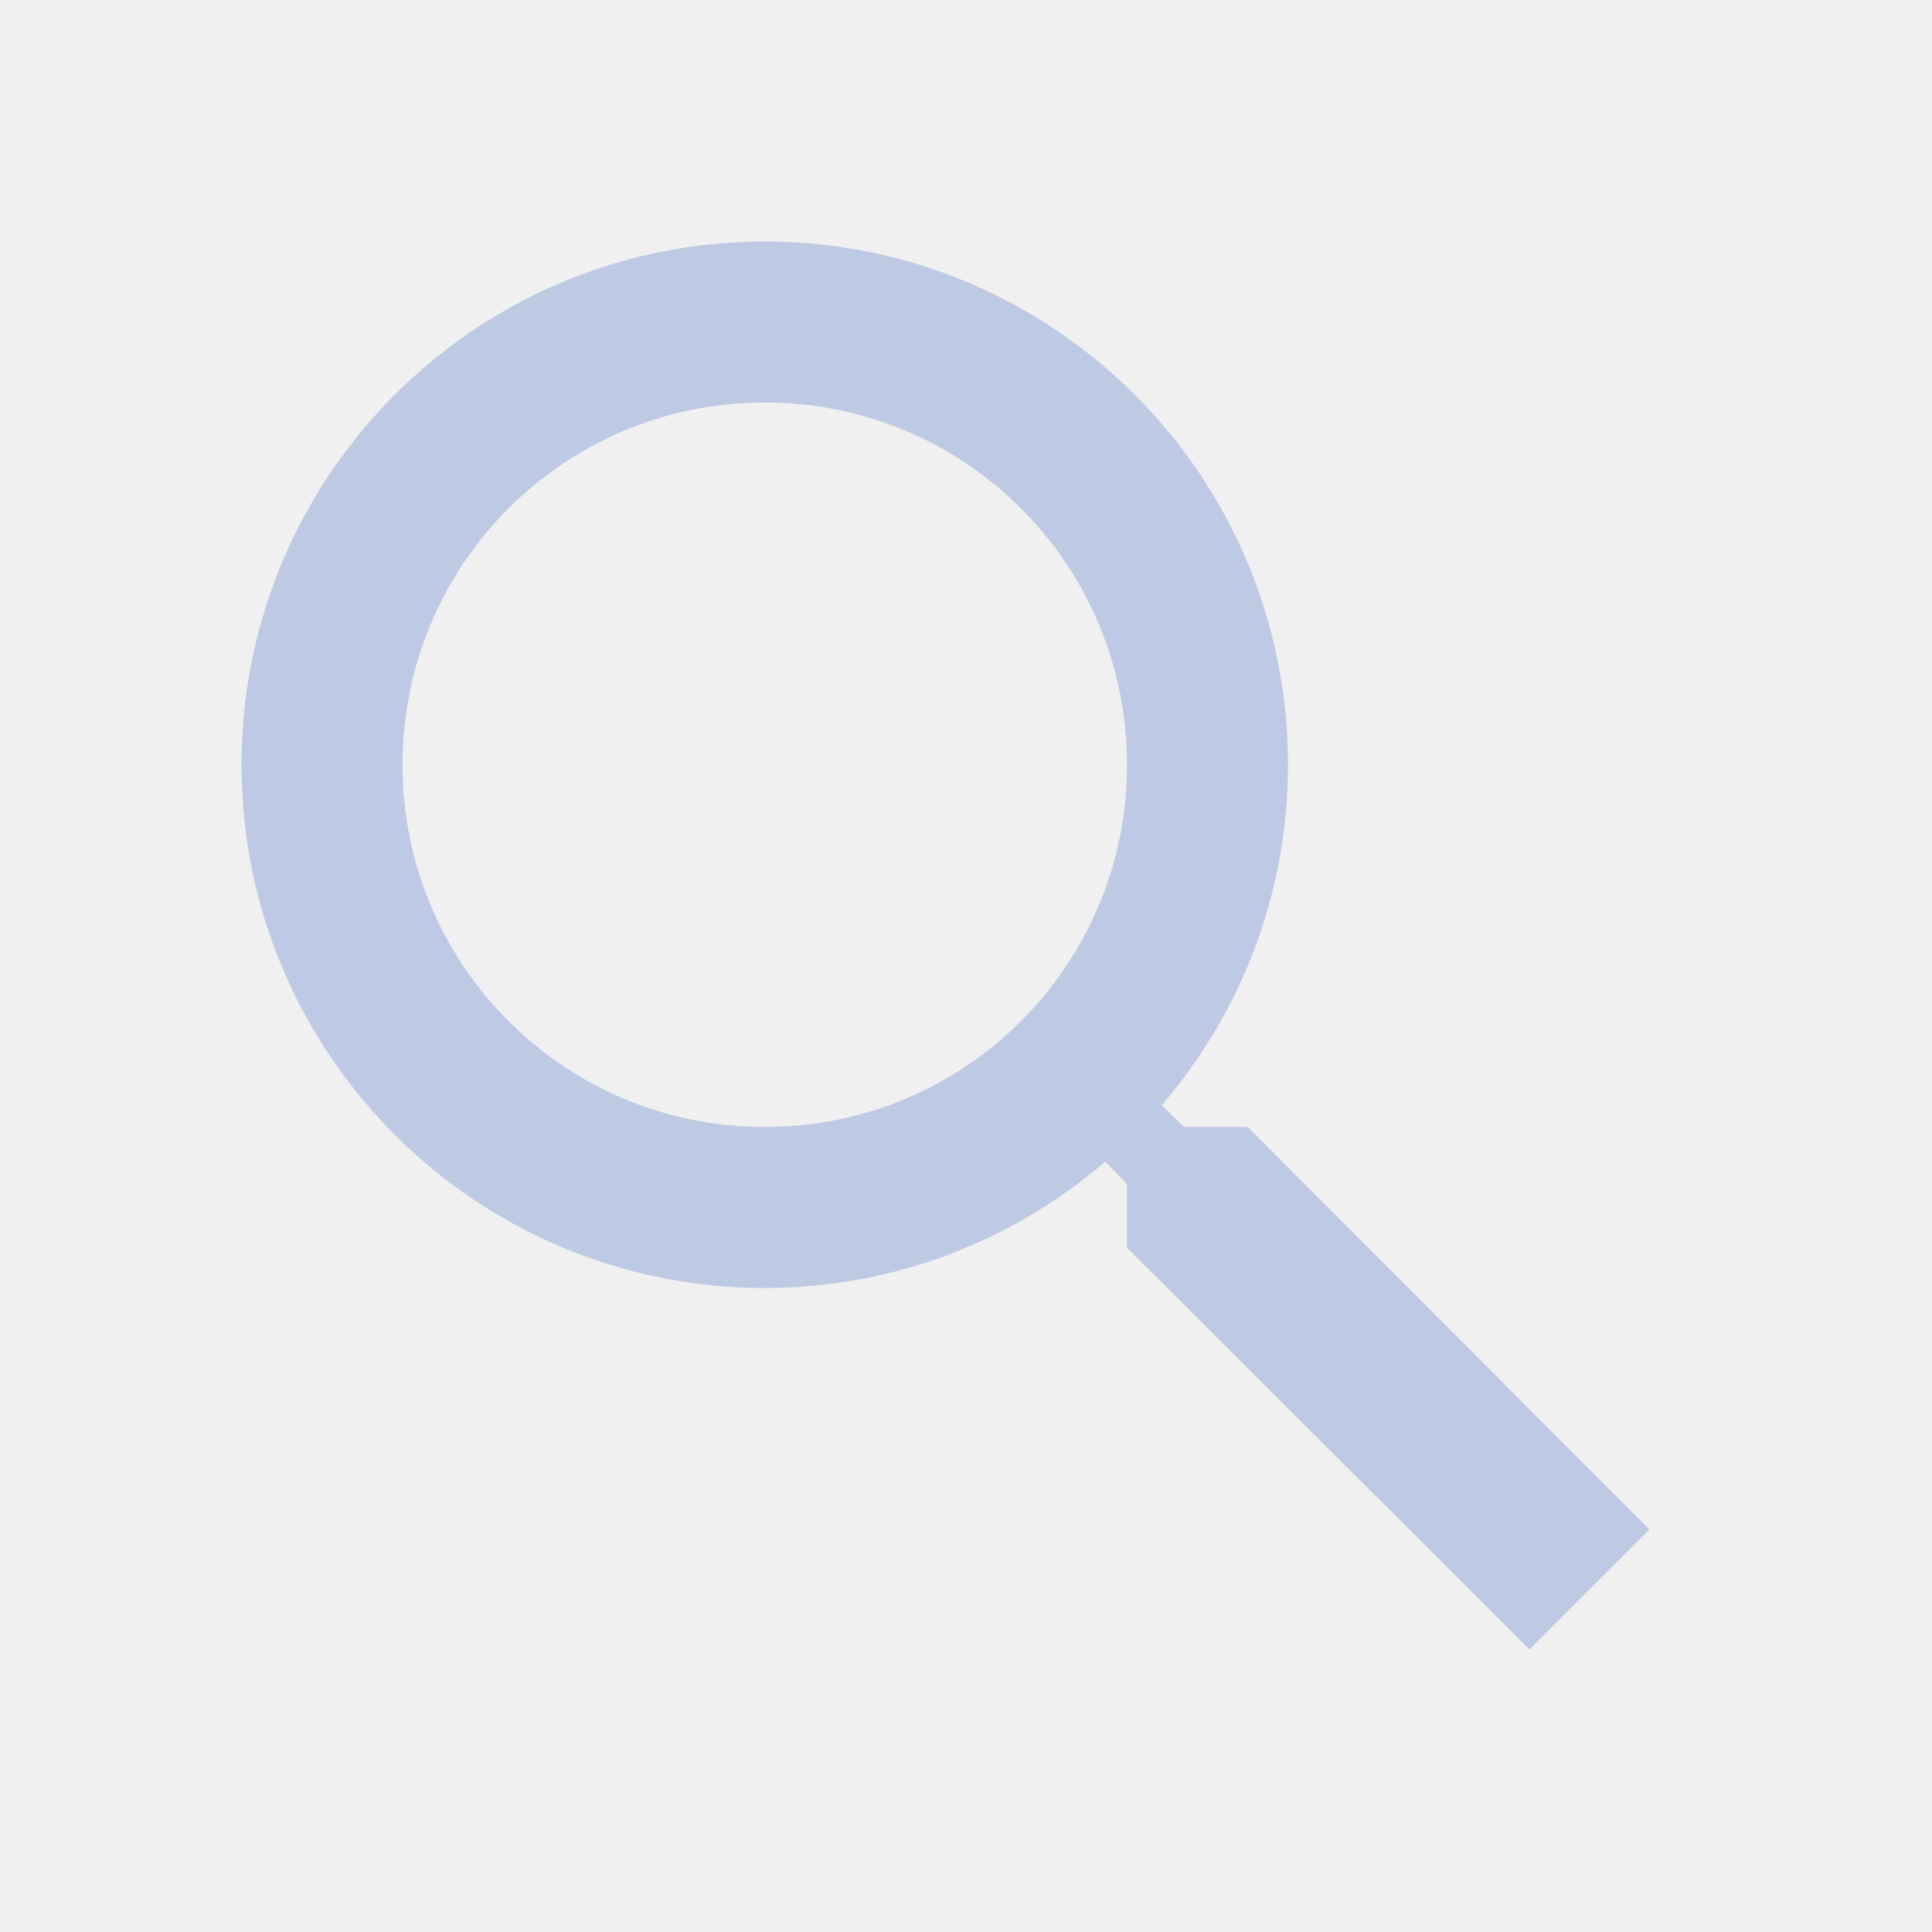
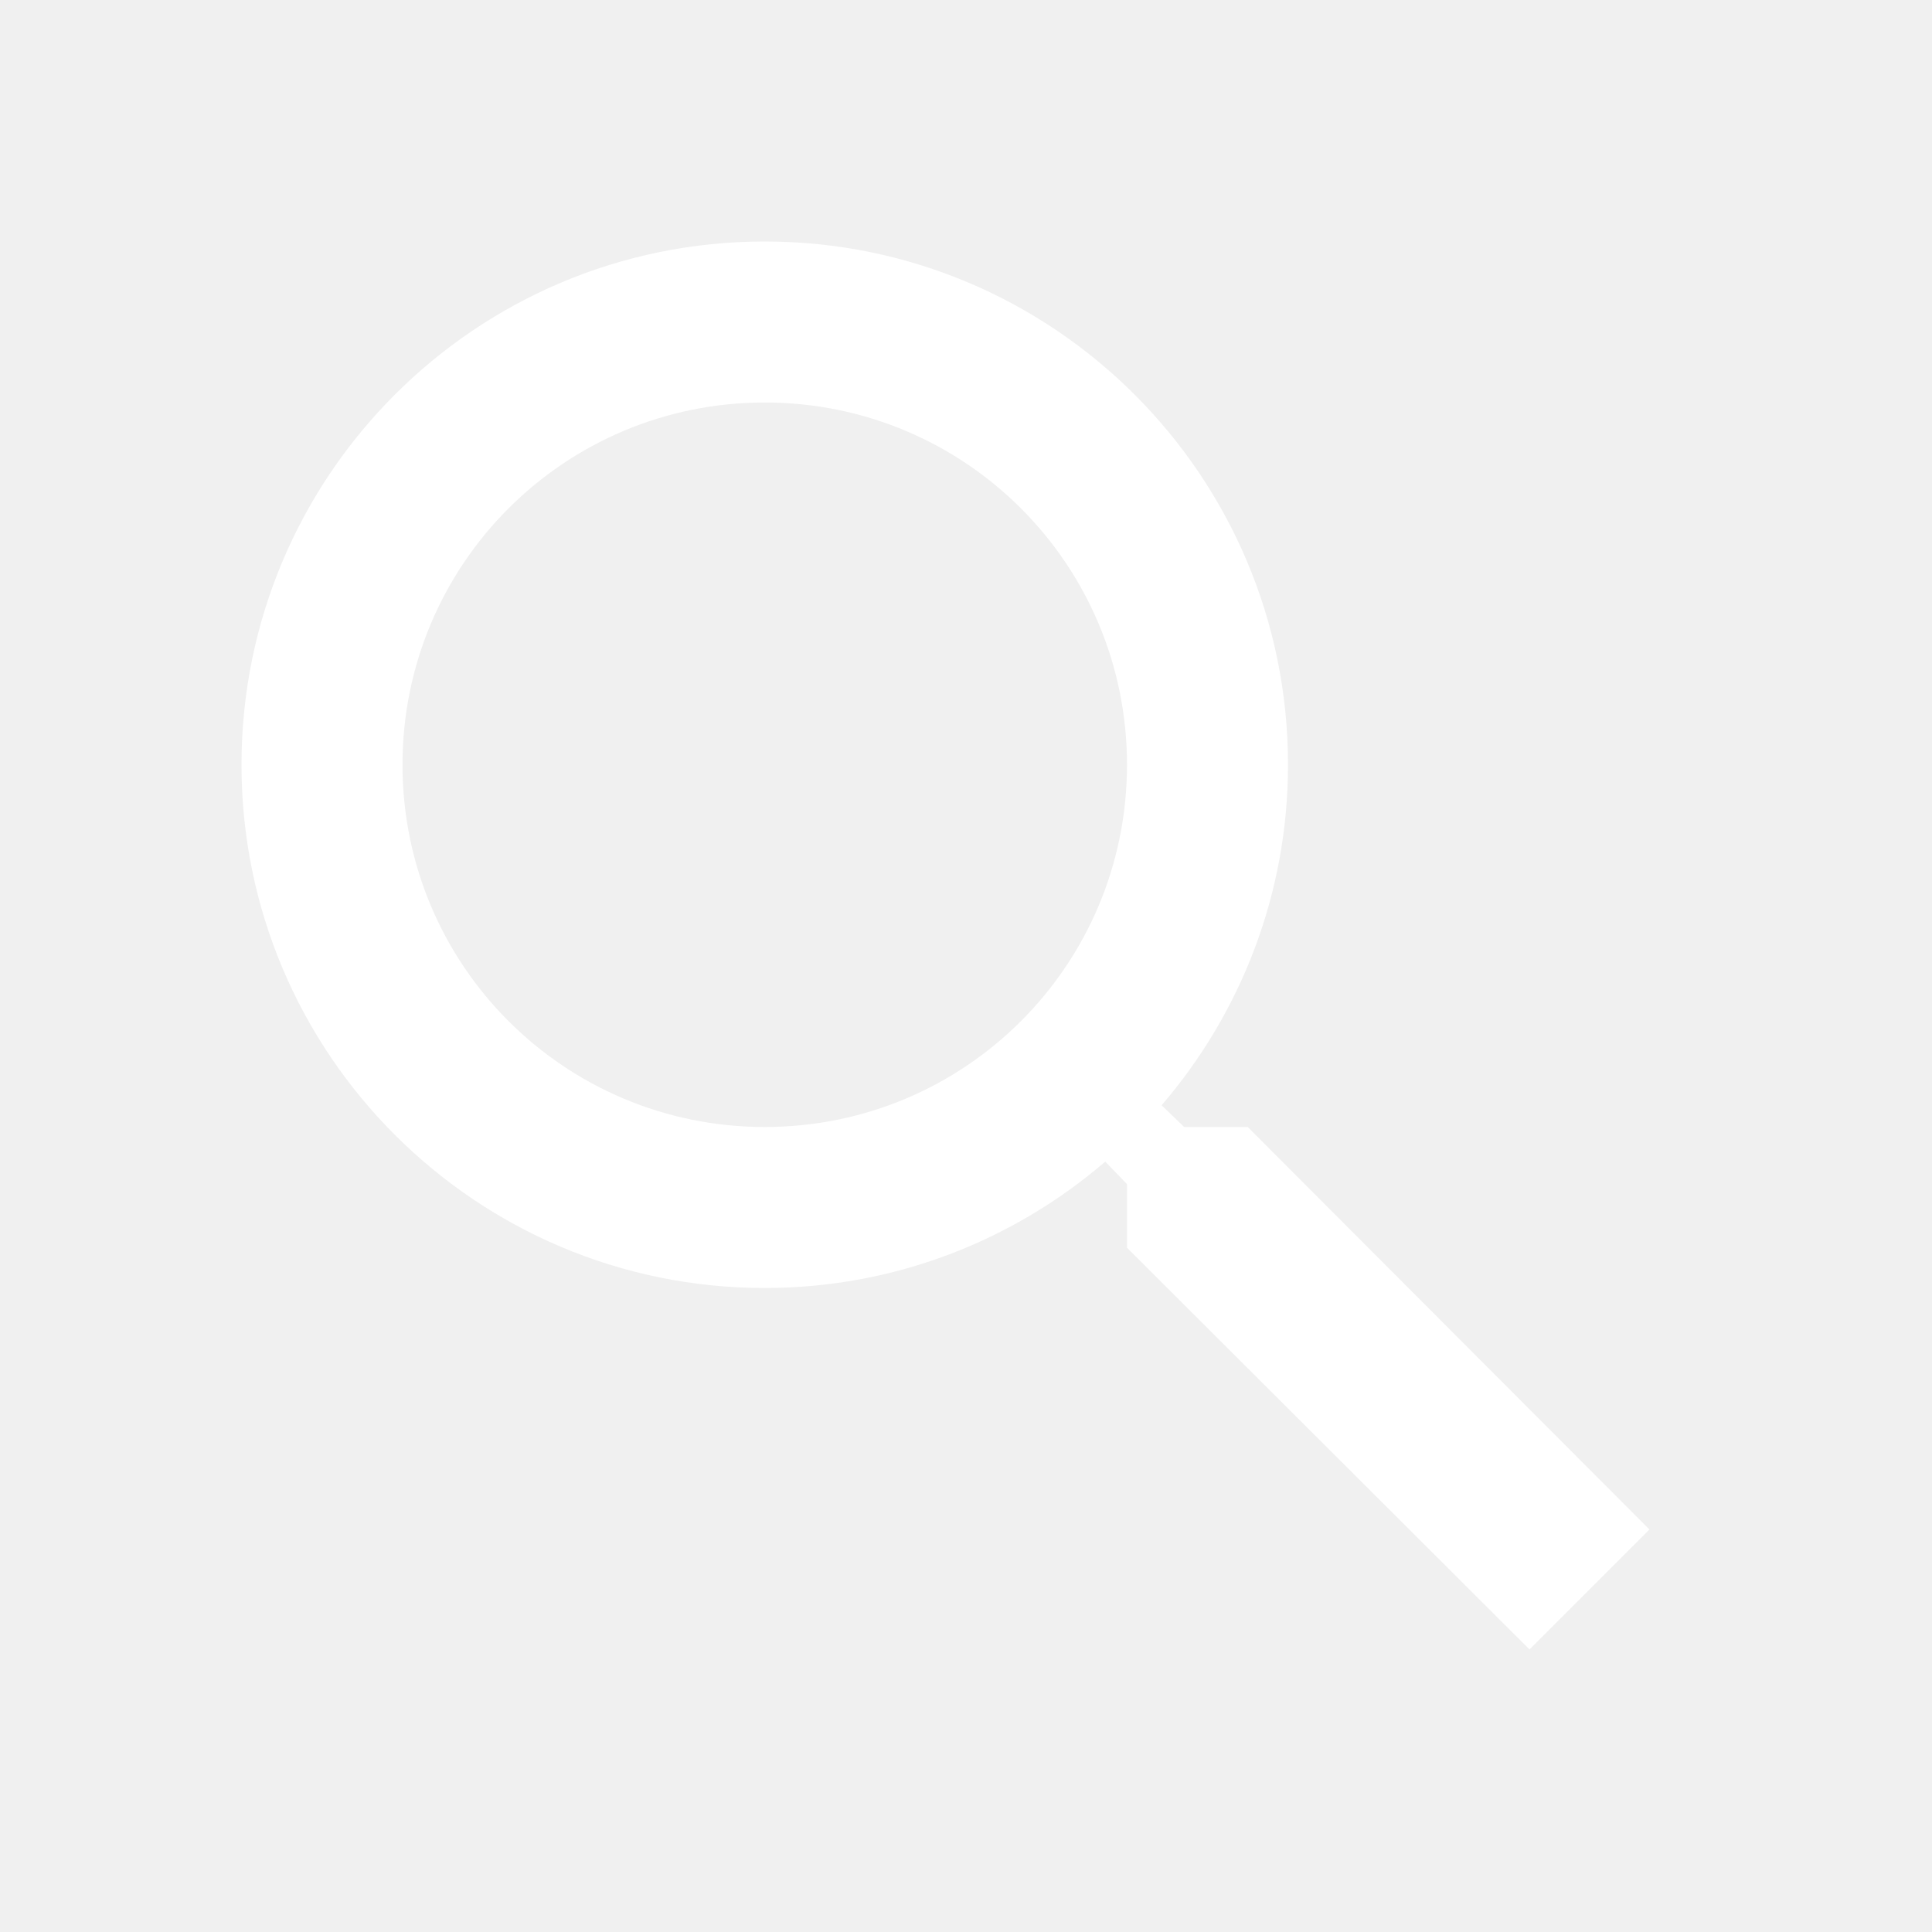
- <svg xmlns="http://www.w3.org/2000/svg" width="24" height="24" fill="#becae3">
+ <svg xmlns="http://www.w3.org/2000/svg" width="24" height="24" fill="#ffffff">
  <g>
    <path d="M15.5 14h-.79l-.28-.27C15.41 12.59 16 11.11 16 9.5 16 5.91 13.09 3 9.5 3S3 5.91 3 9.5 5.91 16 9.5 16c1.61 0 3.09-.59 4.23-1.57l.27.28v.79l5 4.99L20.49 19l-4.99-5zm-6 0C7.01 14 5 11.99 5 9.5S7.01 5 9.5 5 14 7.01 14 9.5 11.99 14 9.5 14z" />
  </g>
</svg>
